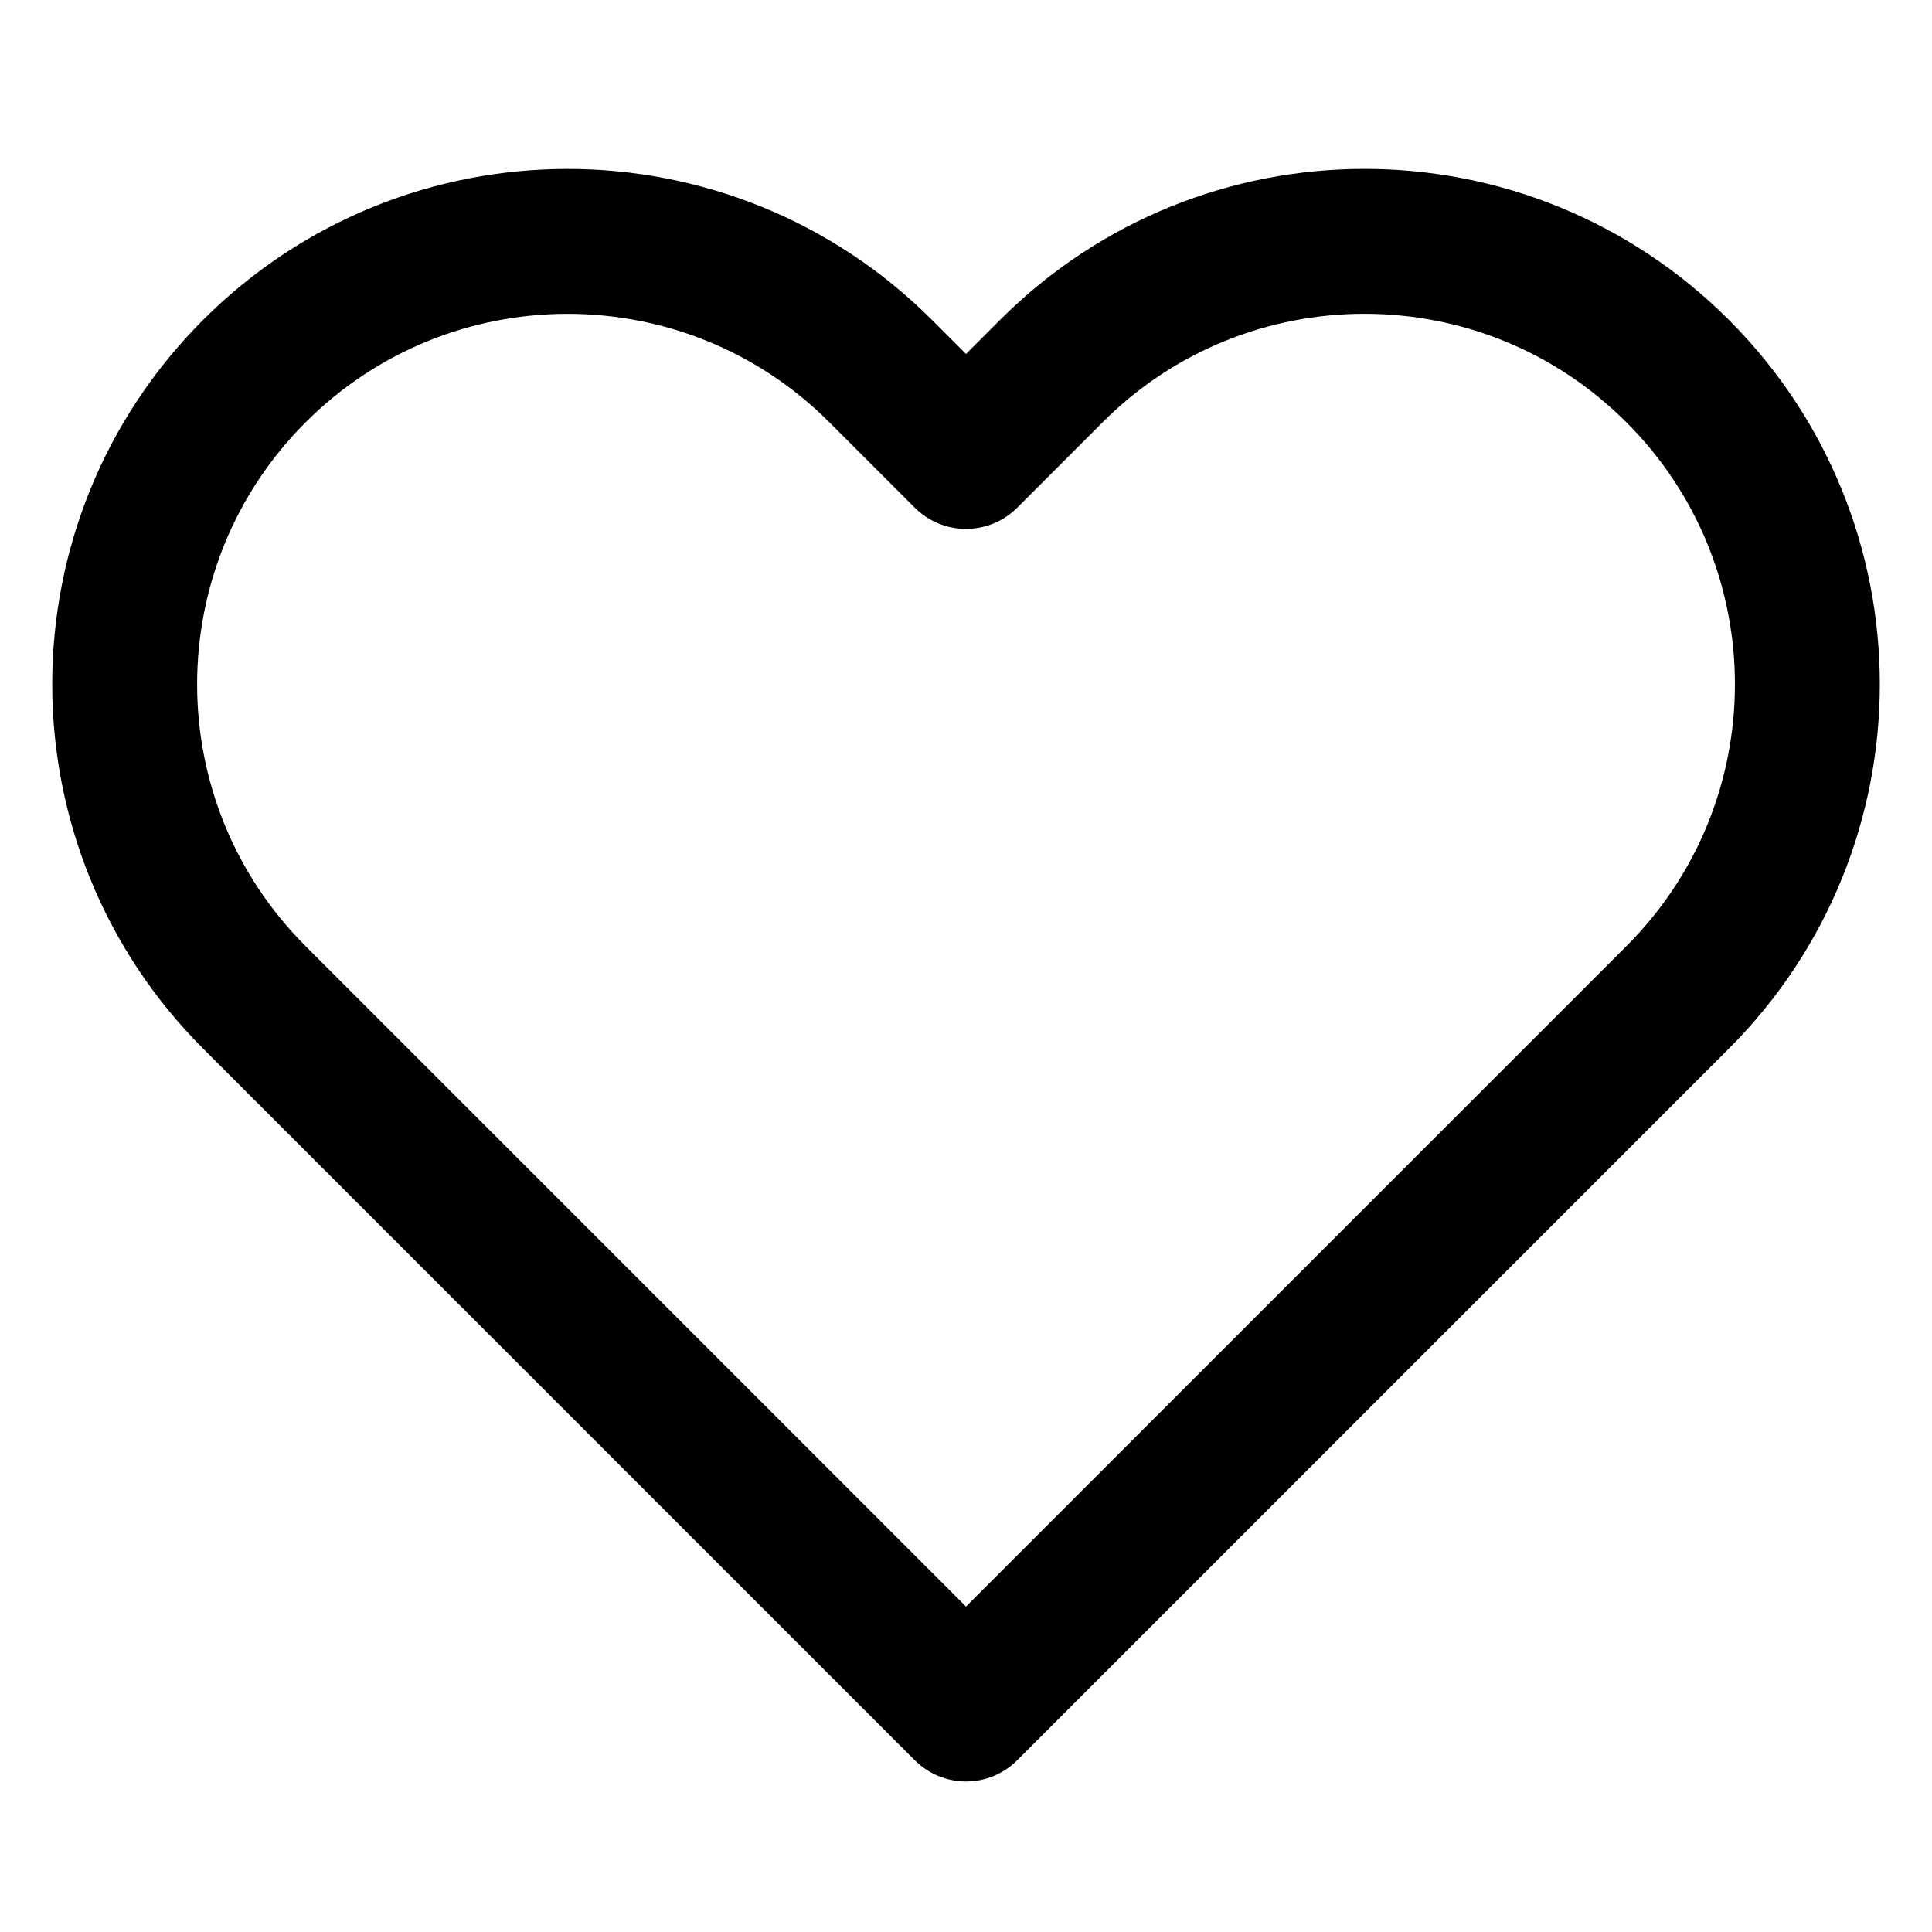
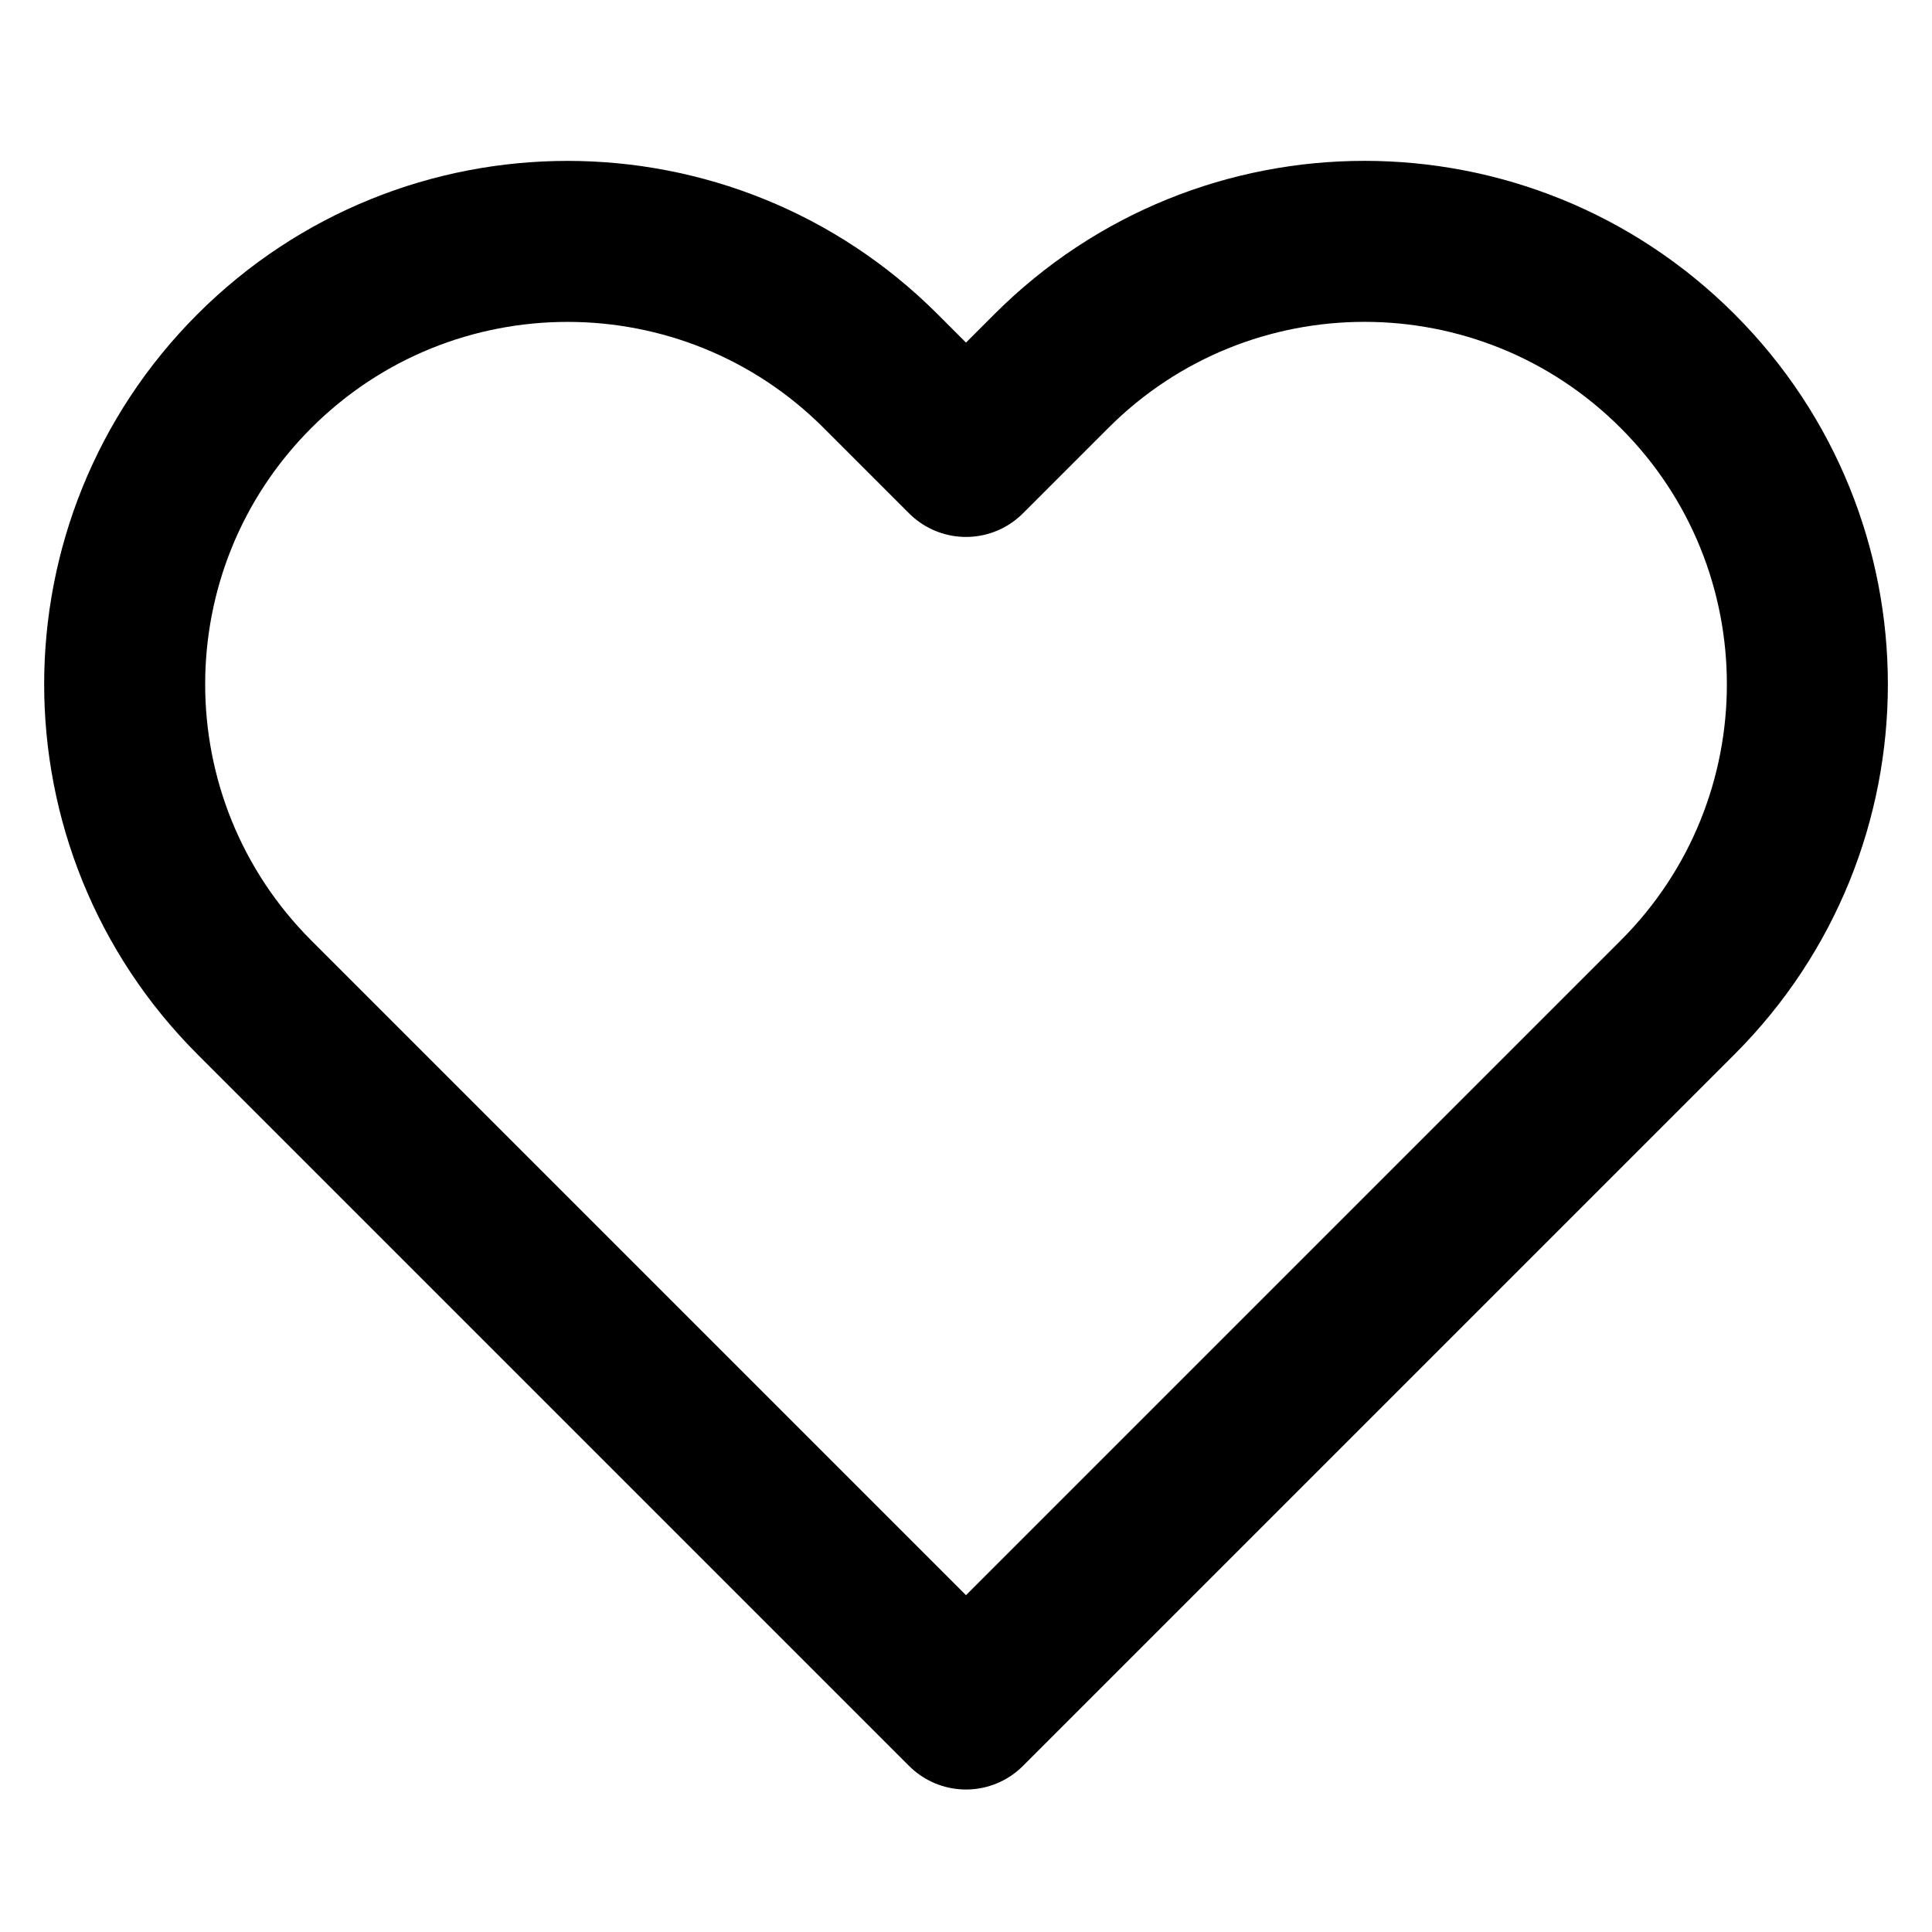
- <svg xmlns="http://www.w3.org/2000/svg" viewBox="0 0 24 24" fill="none" stroke="currentColor" stroke-width="1.8" stroke-linecap="round" stroke-linejoin="round">
+ <svg xmlns="http://www.w3.org/2000/svg" viewBox="0 0 24 24" fill="none" stroke="currentColor" stroke-width="2" stroke-linecap="round" stroke-linejoin="round">
  <path d="M20.84 4.61a5.5 5.5 0 0 0-7.78 0L12 5.67l-1.06-1.06a5.5 5.5 0 0 0-7.78 7.78l1.06 1.06L12 21.23l7.78-7.78 1.06-1.06a5.5 5.5 0 0 0 0-7.78z" />
</svg>
